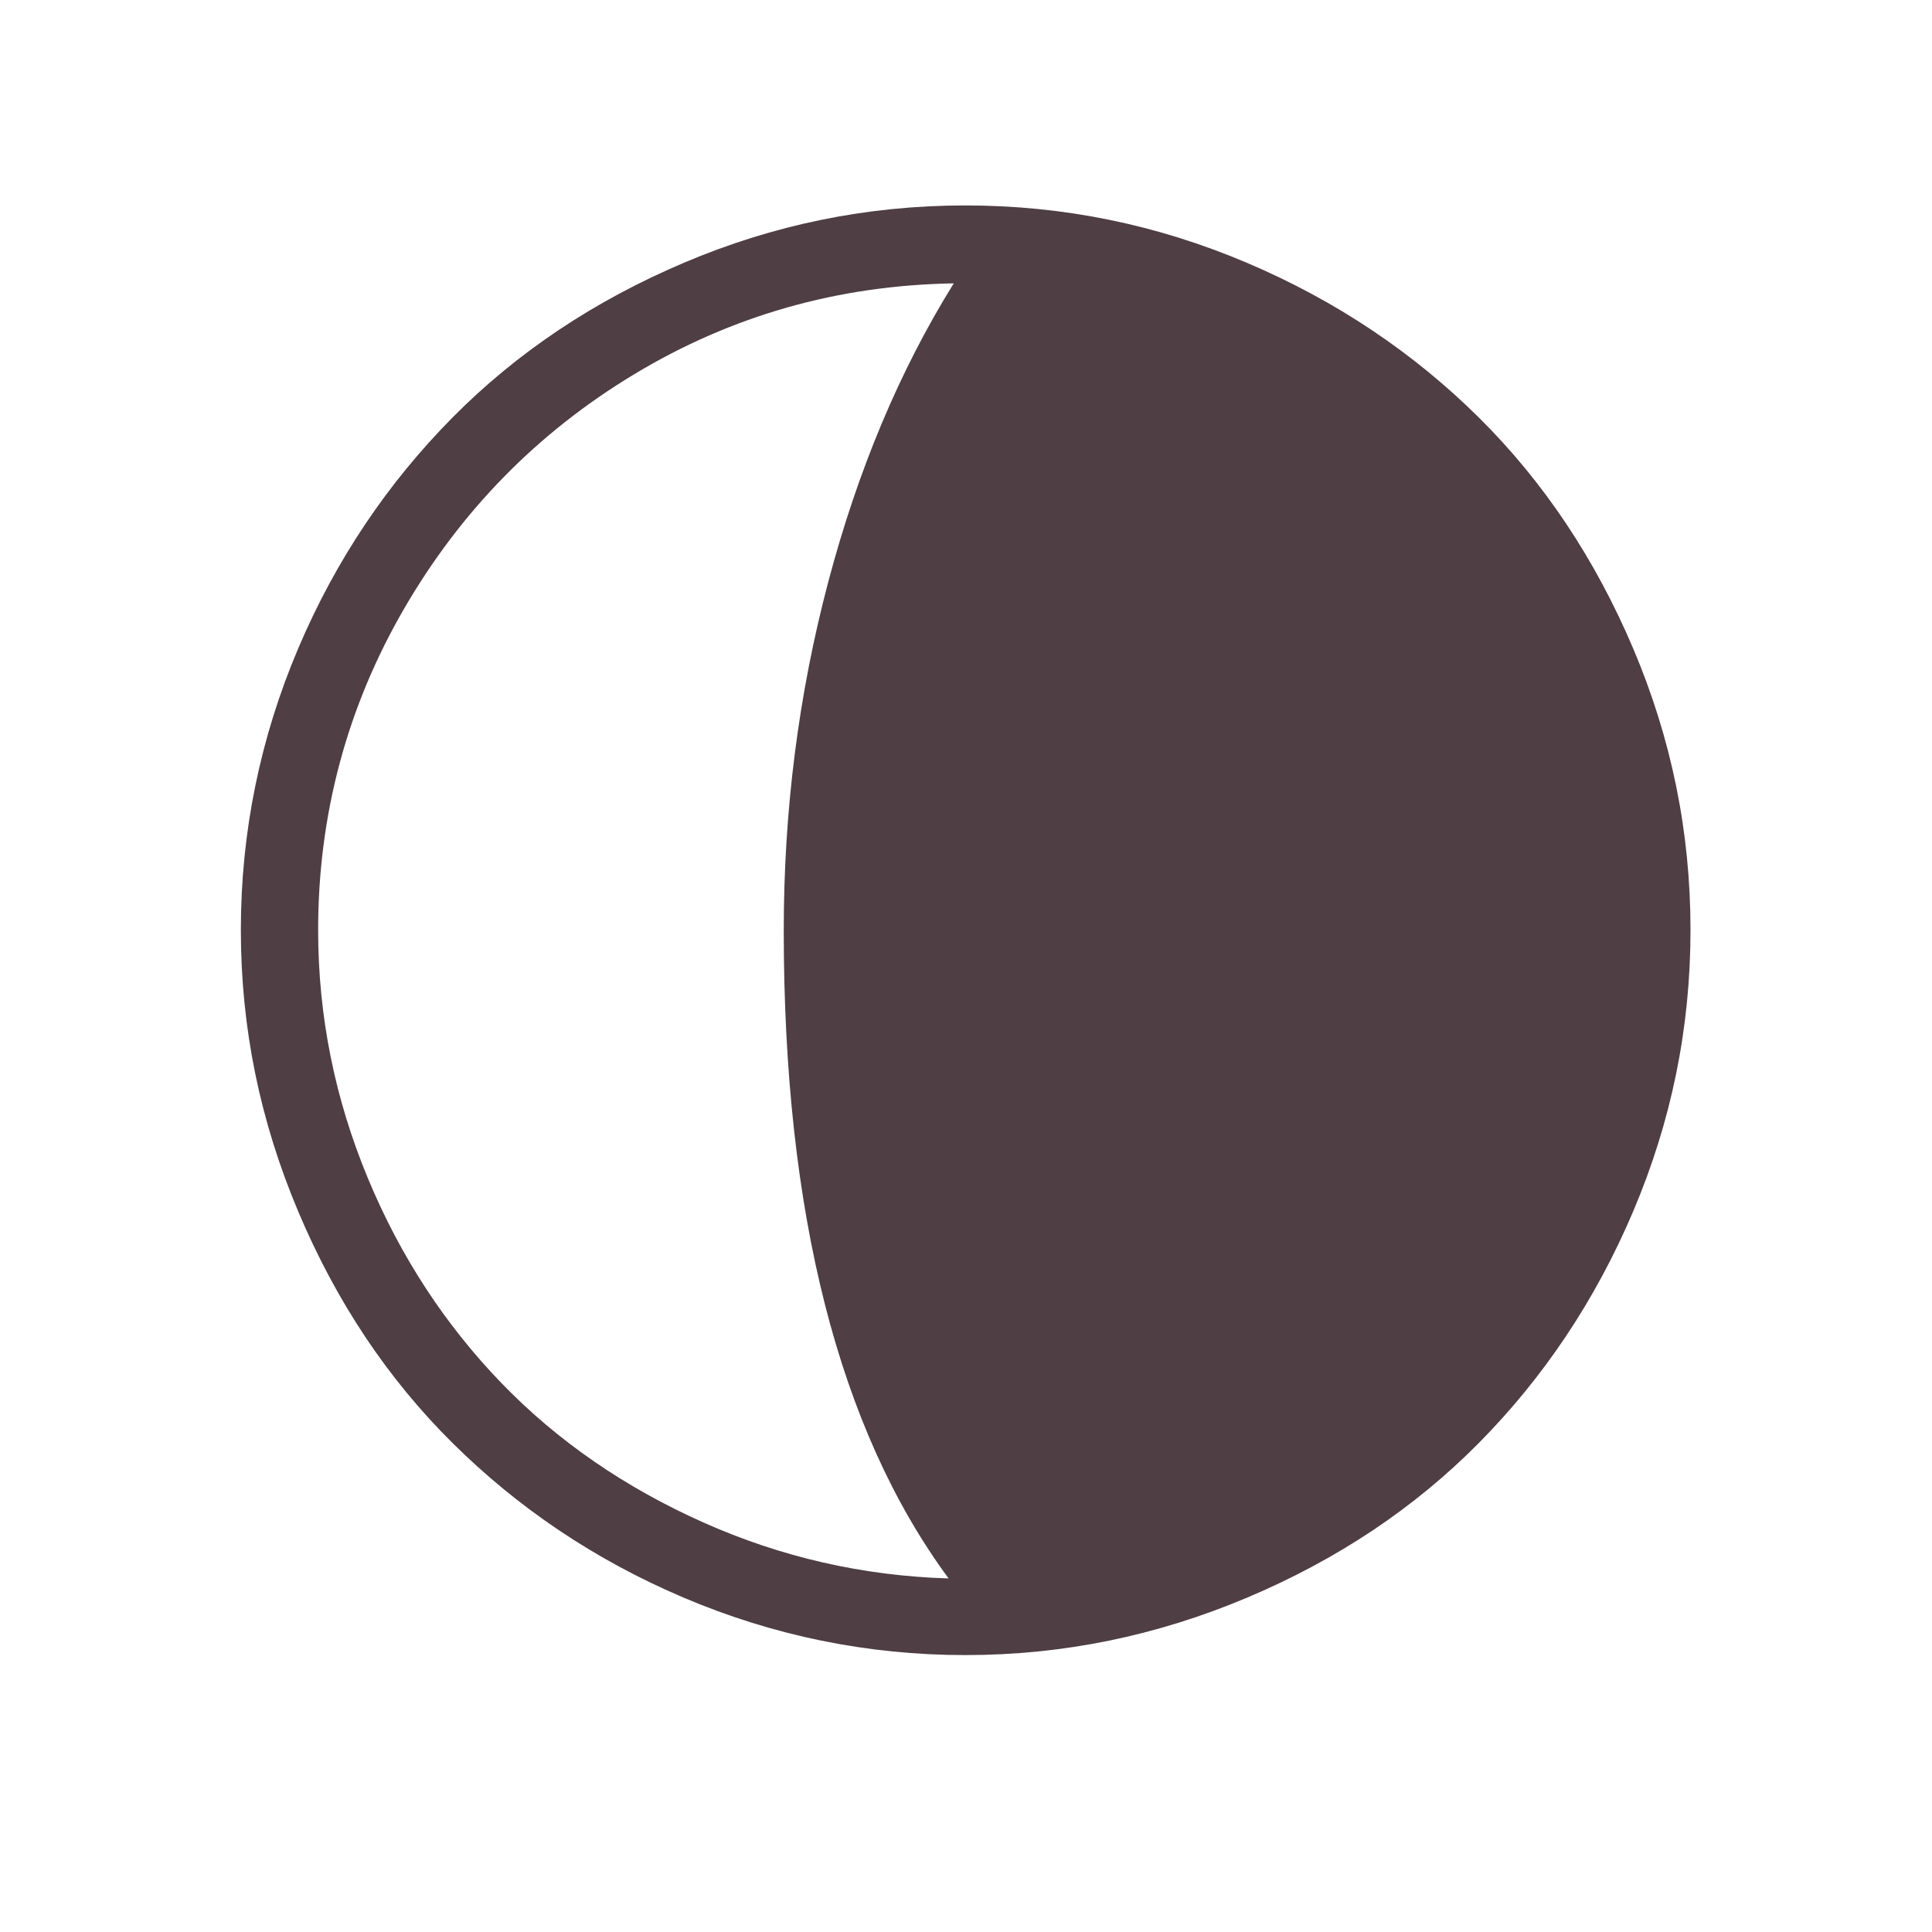
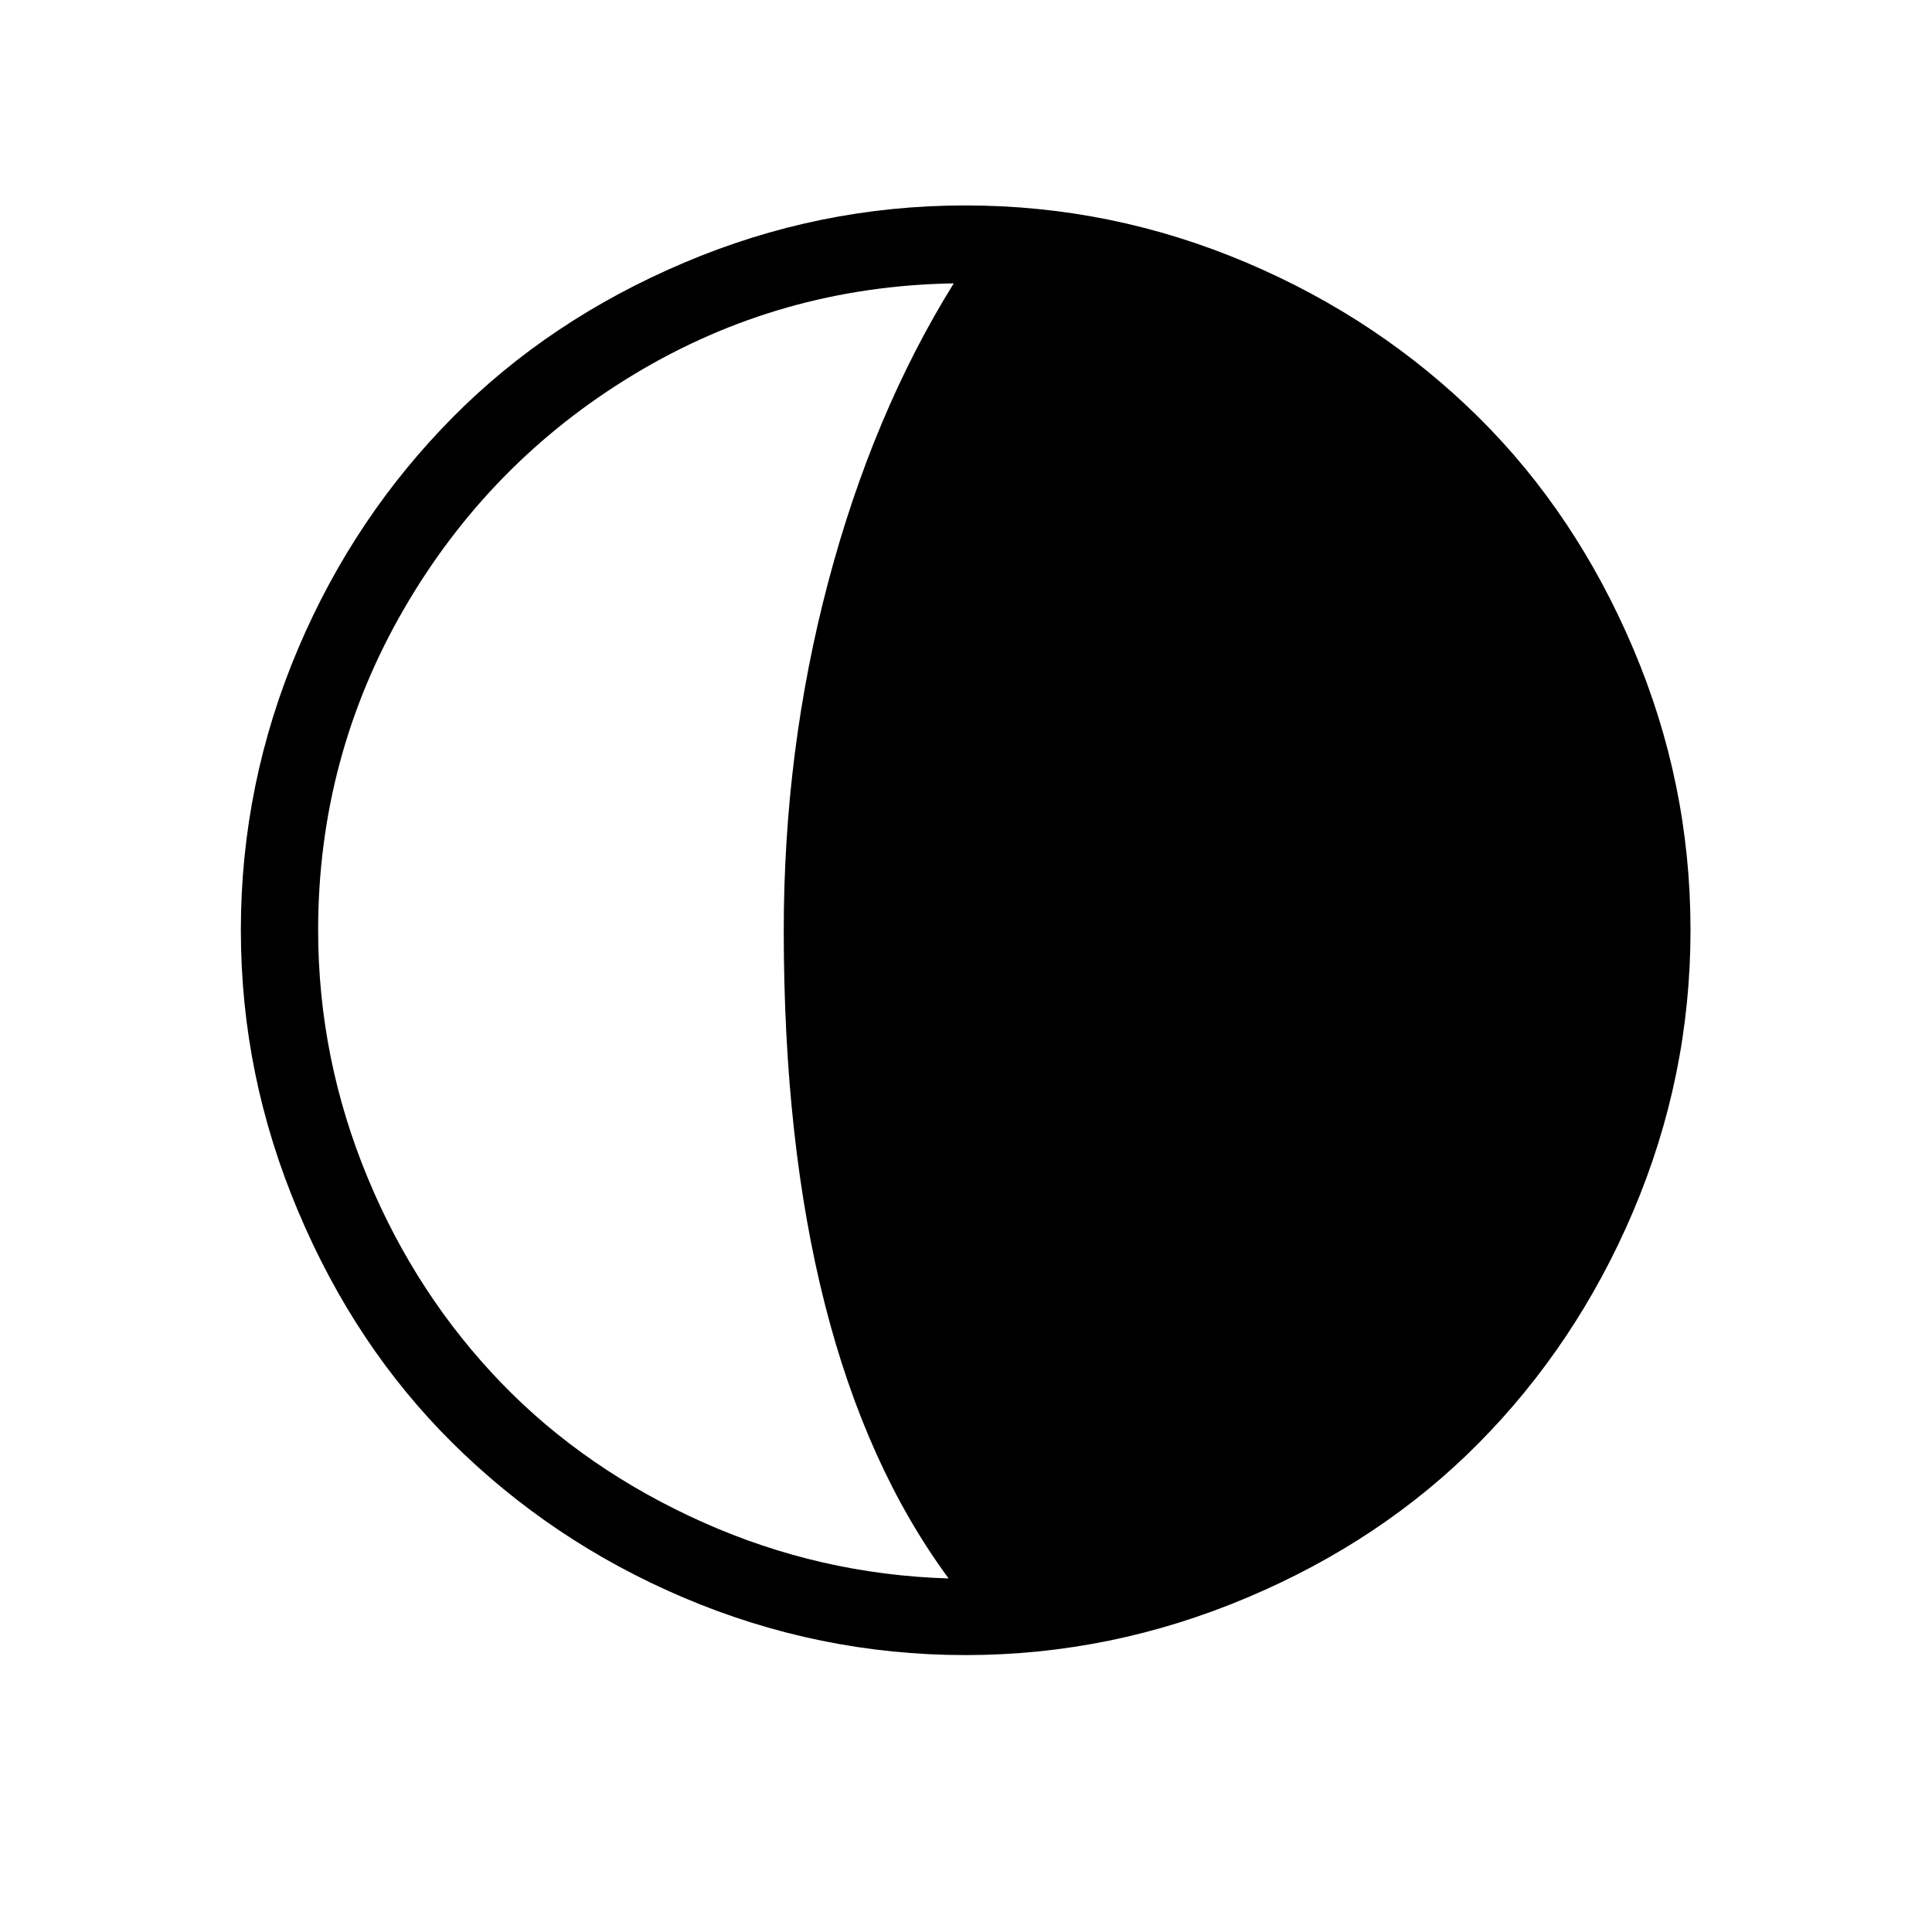
- <svg xmlns="http://www.w3.org/2000/svg" fill="#4F3E44" version="1.1" id="Layer_1" x="0px" y="0px" viewBox="0 0 30 30" style="enable-background:new 0 0 30 30;" xml:space="preserve">
+ <svg xmlns="http://www.w3.org/2000/svg" version="1.1" id="Layer_1" x="0px" y="0px" viewBox="0 0 30 30" style="enable-background:new 0 0 30 30;" xml:space="preserve">
  <path d="M3.74,14.44c0-1.52,0.3-2.98,0.89-4.37s1.4-2.58,2.4-3.59s2.2-1.81,3.59-2.4s2.84-0.89,4.37-0.89s2.98,0.3,4.37,0.89  s2.59,1.4,3.6,2.4s1.81,2.2,2.4,3.59s0.89,2.84,0.89,4.37s-0.3,2.98-0.89,4.37s-1.4,2.59-2.4,3.6s-2.2,1.81-3.6,2.4  s-2.85,0.89-4.37,0.89s-2.98-0.3-4.37-0.89s-2.58-1.4-3.59-2.4s-1.81-2.2-2.4-3.6S3.74,15.97,3.74,14.44z M4.94,14.44  c0,1.34,0.26,2.62,0.77,3.85s1.21,2.29,2.08,3.19s1.92,1.62,3.13,2.16s2.48,0.83,3.81,0.87c-1.71-2.32-2.56-5.68-2.56-10.06  c0-1.87,0.23-3.67,0.69-5.41s1.11-3.29,1.95-4.64c-1.8,0.03-3.45,0.5-4.96,1.41s-2.7,2.13-3.58,3.65S4.94,12.65,4.94,14.44z" />
</svg>
